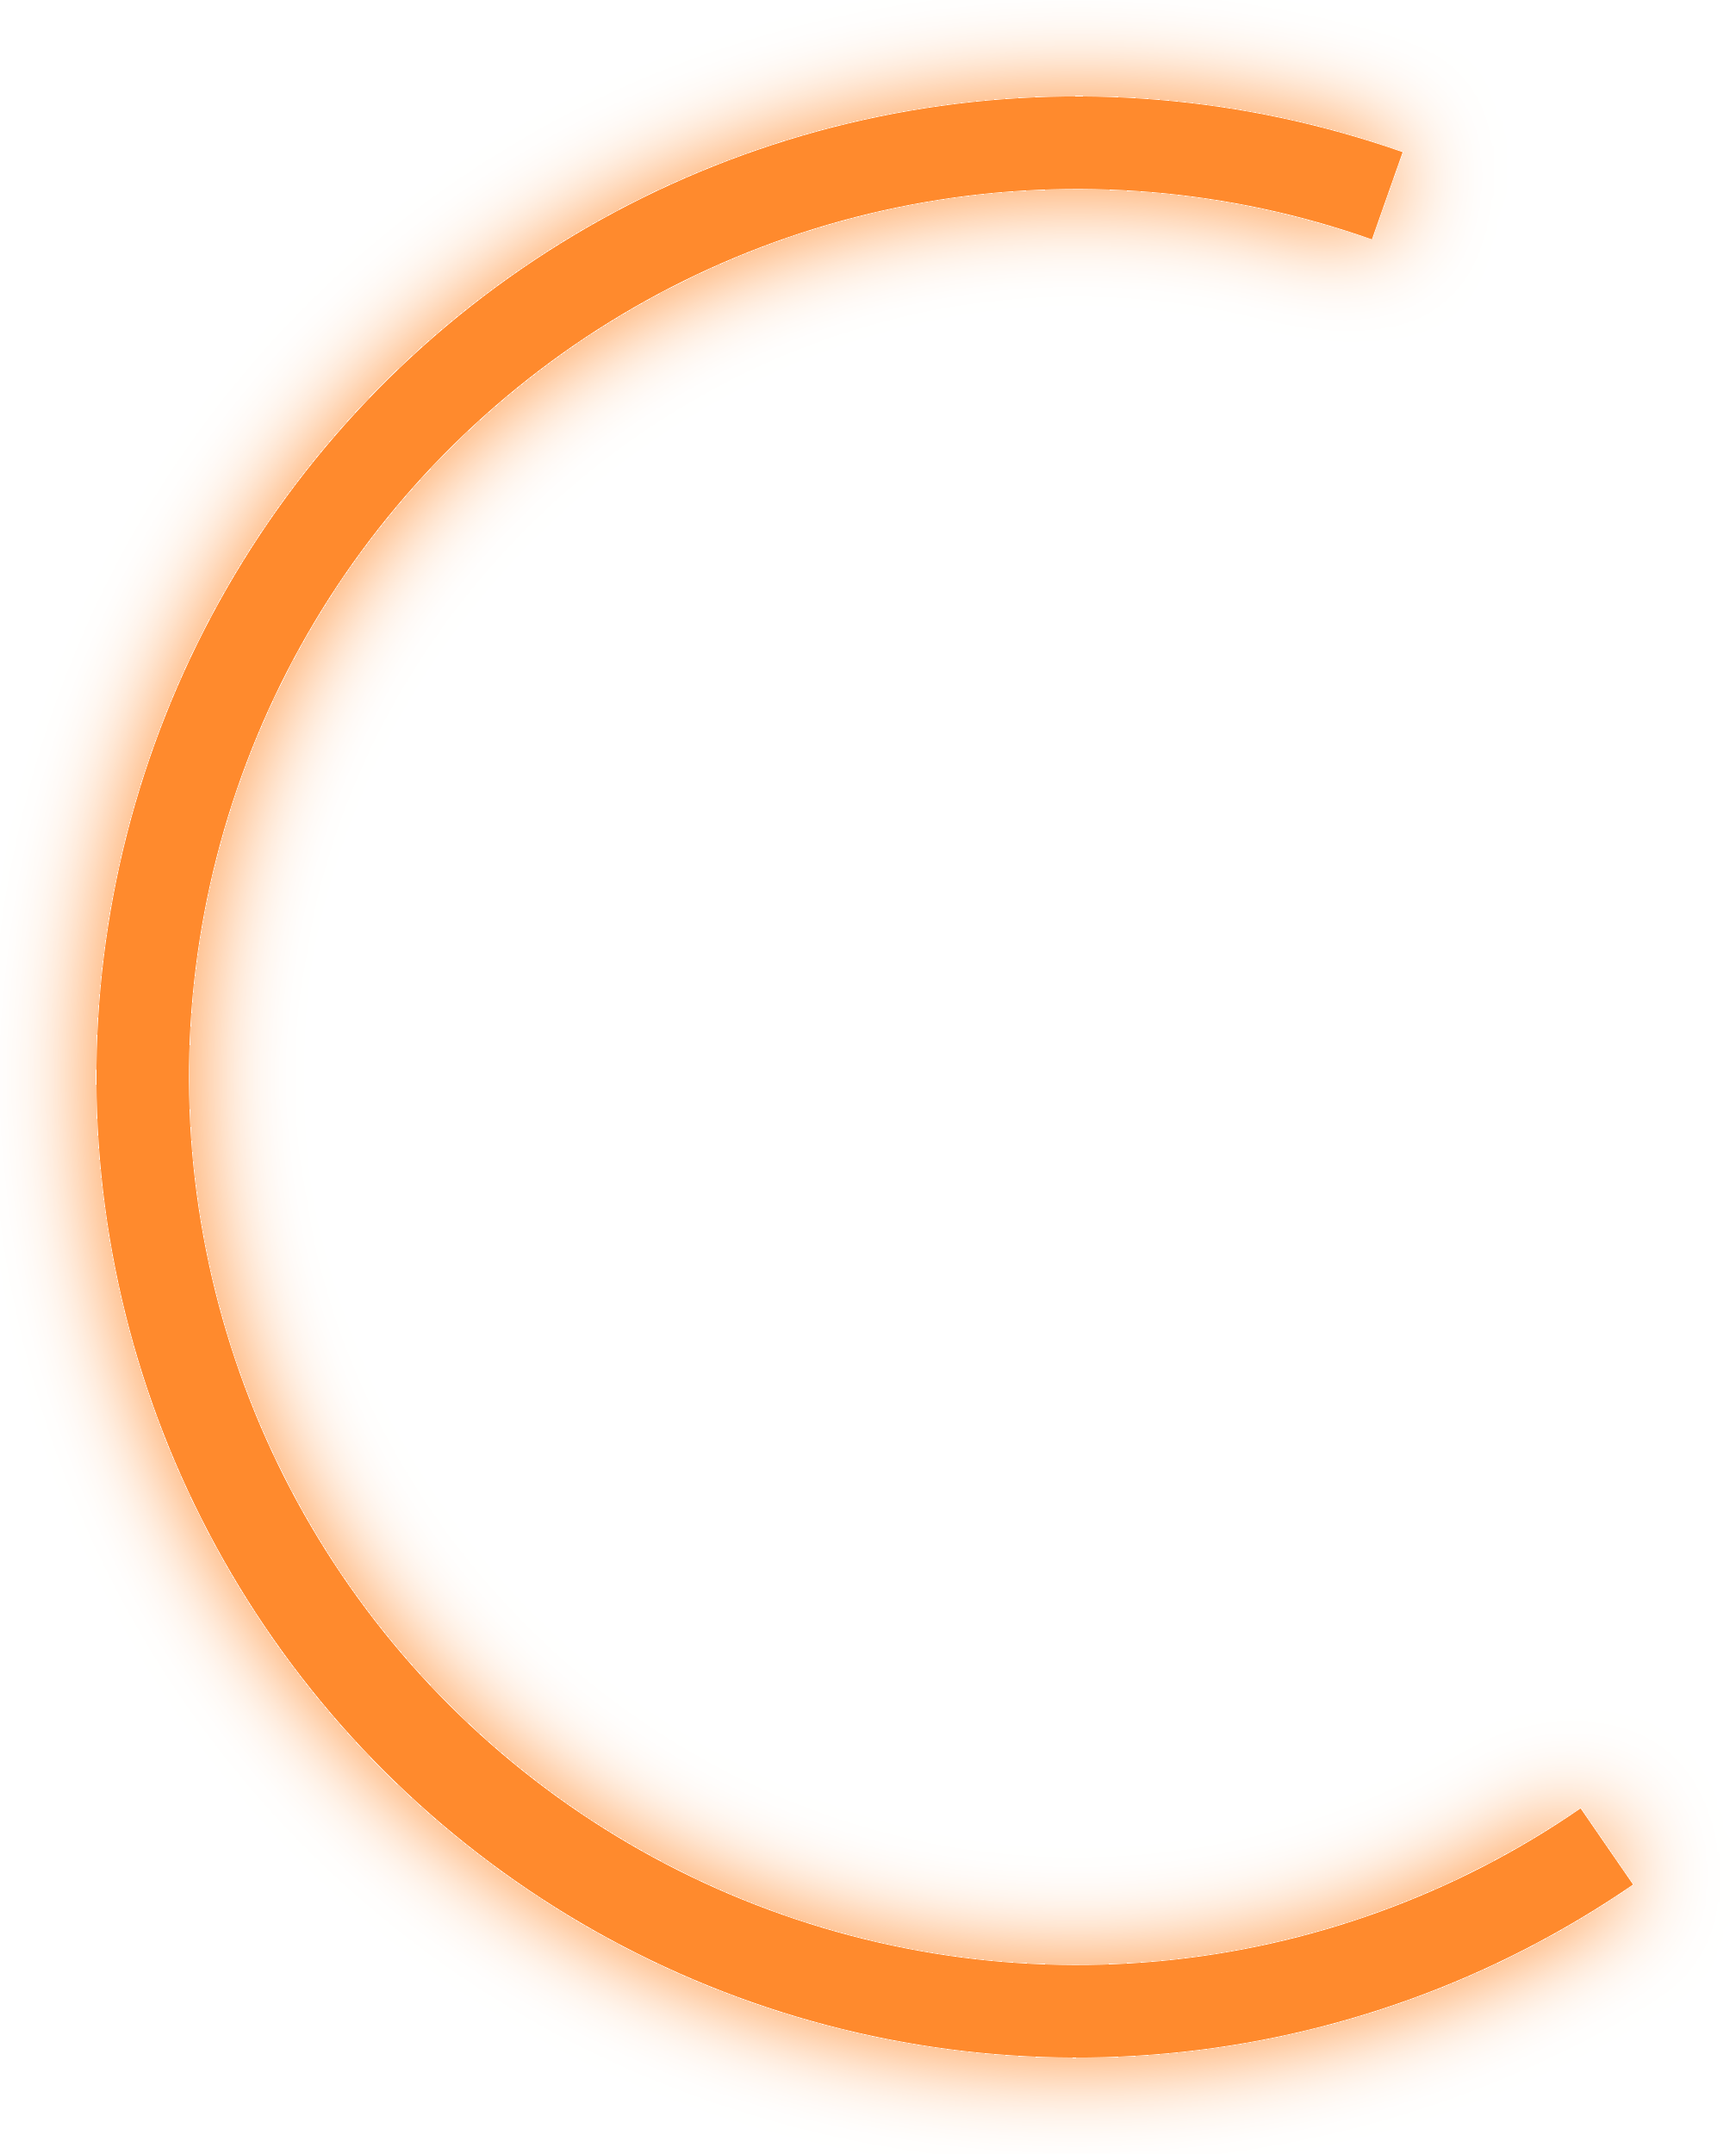
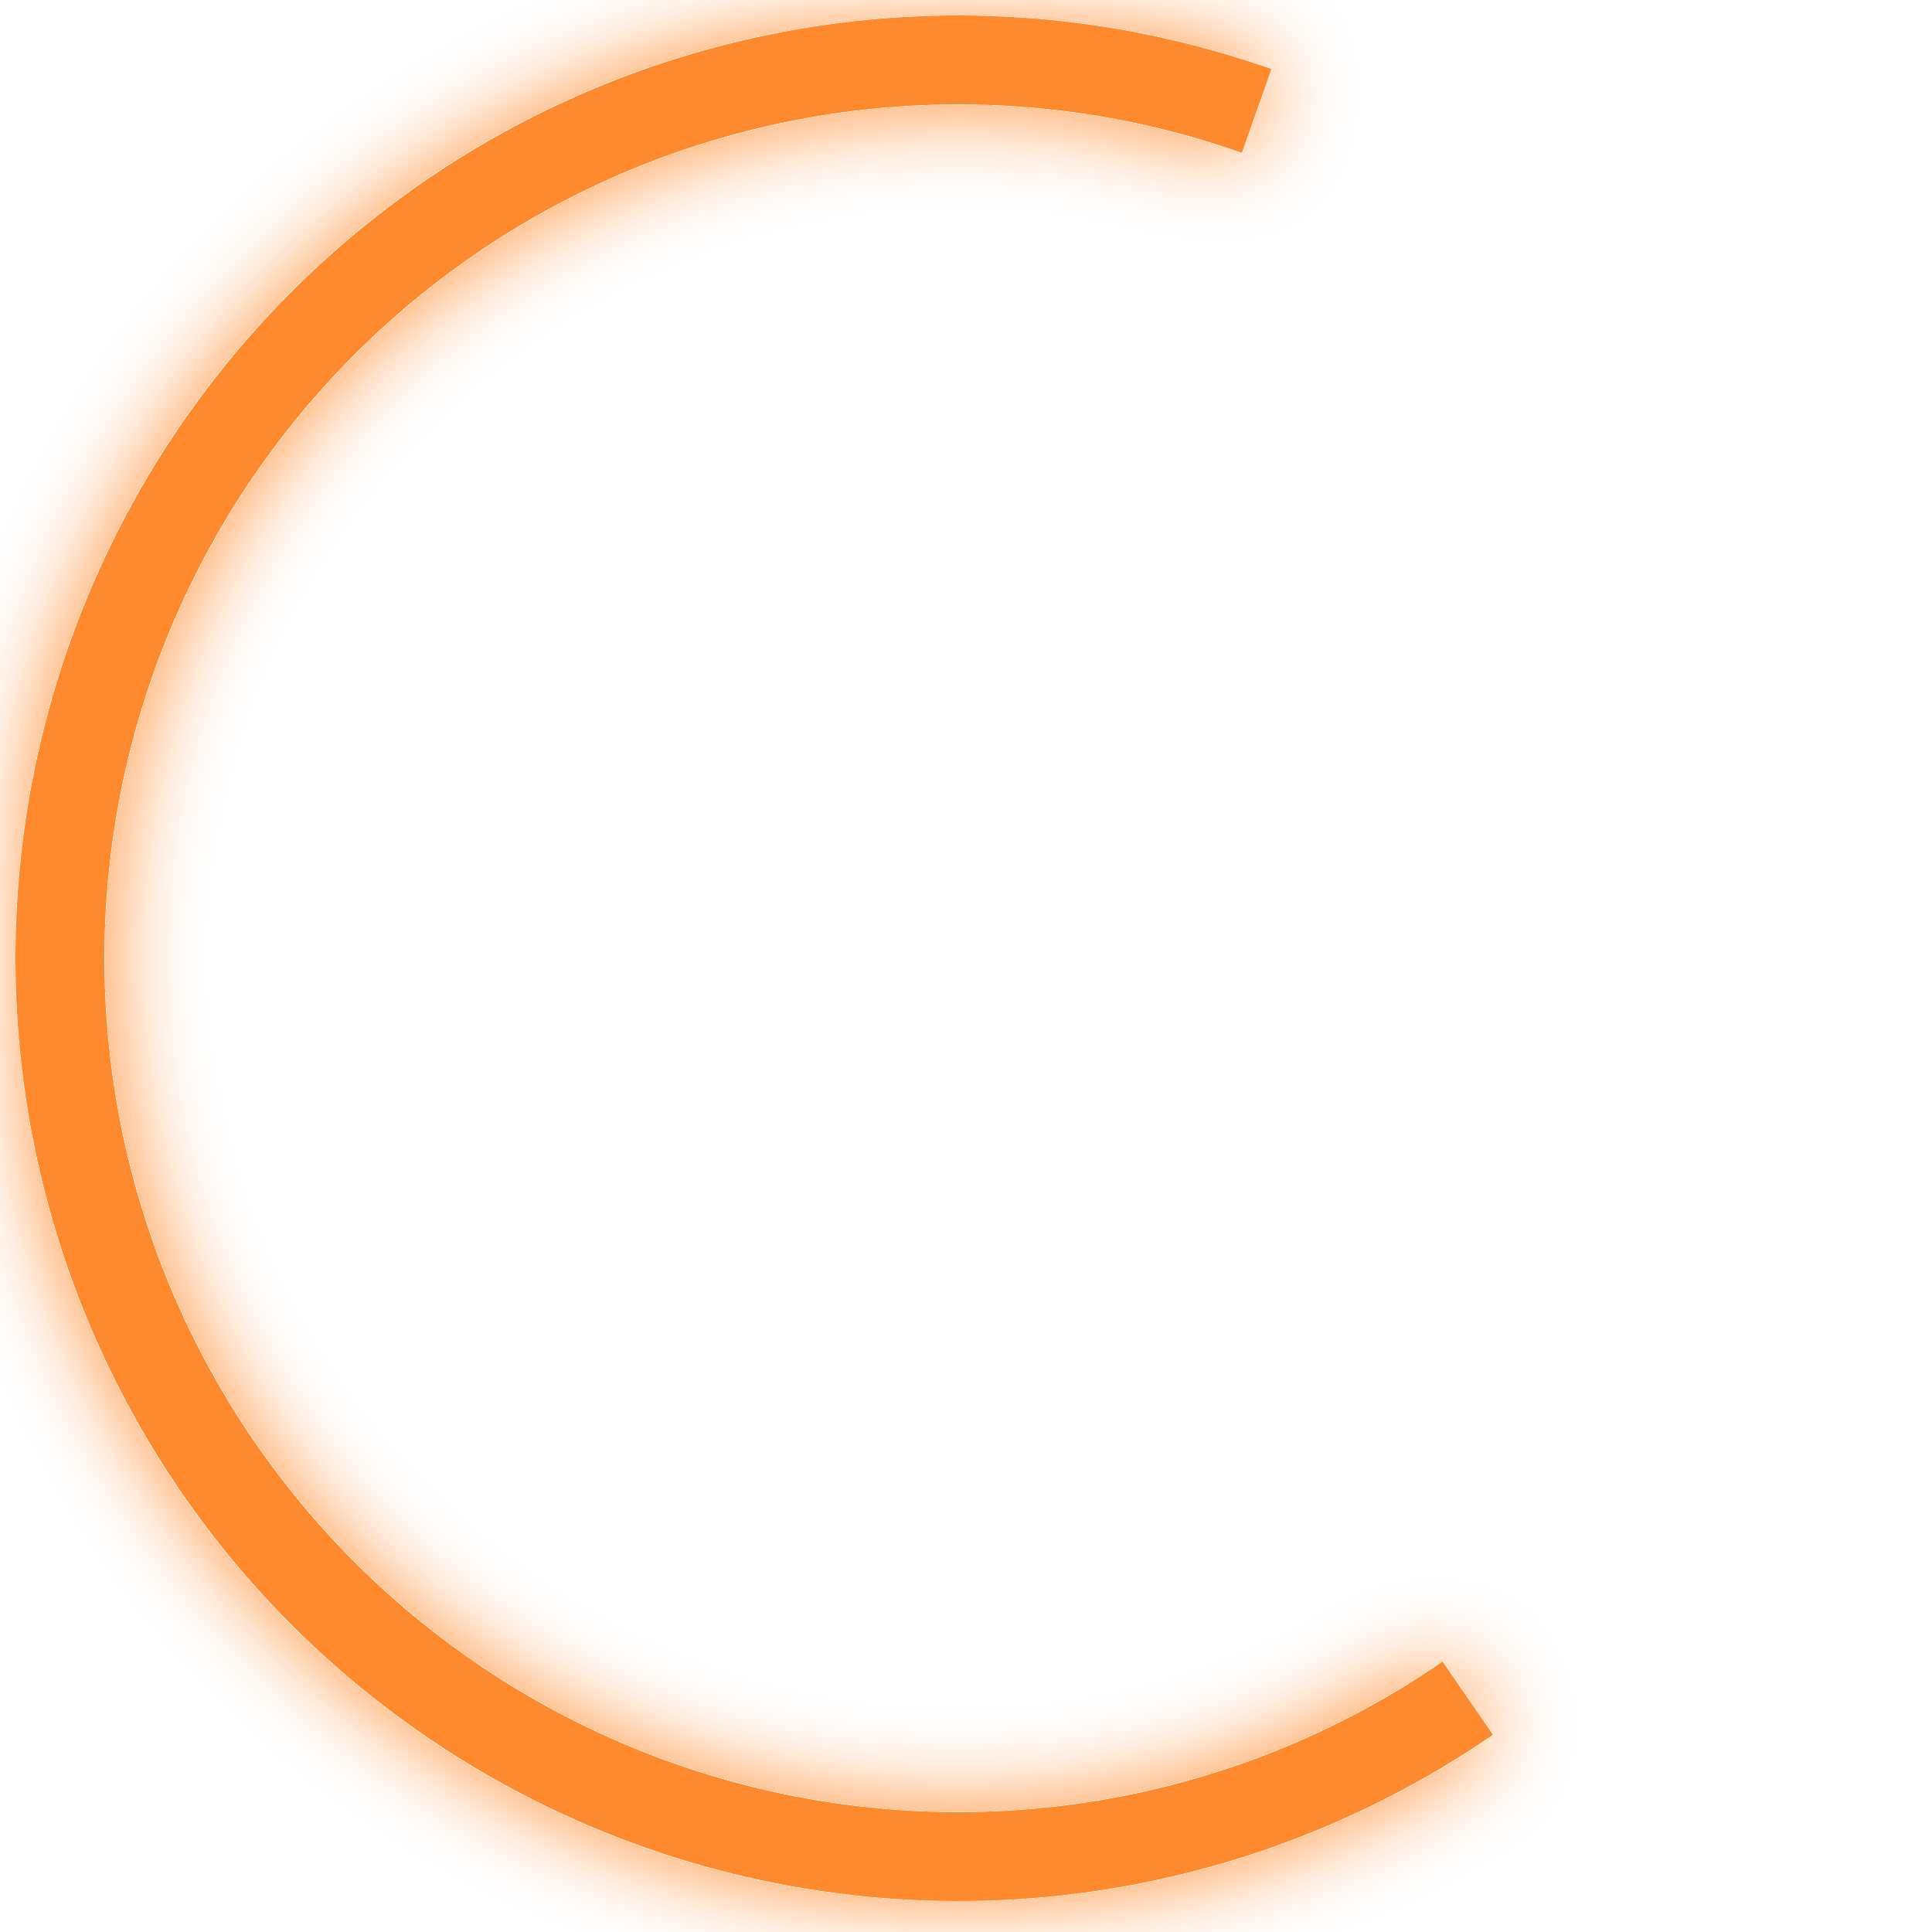
- <svg xmlns="http://www.w3.org/2000/svg" width="108" height="134" viewBox="0 0 108 134" fill="none">
+ <svg xmlns="http://www.w3.org/2000/svg" width="130" height="130" viewBox="5 5 125 125" fill="none">
  <g filter="url(#filter0_d_2_11139)">
    <path d="M87.265 9.464C77.422 5.998 66.855 5.114 56.573 6.898C46.292 8.681 36.639 13.073 28.54 19.652C20.44 26.232 14.164 34.779 10.31 44.477C6.457 54.175 5.157 64.699 6.533 75.043C7.908 85.387 11.915 95.205 18.169 103.559C24.423 111.912 32.715 118.522 42.254 122.755C51.791 126.988 62.256 128.704 72.646 127.738C83.037 126.772 93.006 123.157 101.6 117.238L98.335 112.498C90.552 117.858 81.523 121.132 72.114 122.007C62.703 122.882 53.227 121.328 44.589 117.494C35.95 113.66 28.441 107.674 22.777 100.109C17.113 92.544 13.484 83.652 12.238 74.284C10.992 64.916 12.17 55.385 15.66 46.602C19.149 37.819 24.833 30.078 32.169 24.12C39.504 18.161 48.246 14.184 57.557 12.569C66.869 10.954 76.439 11.754 85.353 14.893L87.265 9.464Z" fill="#FF8A2D" />
  </g>
  <defs>
    <filter id="filter0_d_2_11139" x="-3.05176e-05" y="0" width="107.6" height="134" filterUnits="userSpaceOnUse" color-interpolation-filters="sRGB">
      <feFlood flood-opacity="0" result="BackgroundImageFix" />
      <feColorMatrix in="SourceAlpha" type="matrix" values="0 0 0 0 0 0 0 0 0 0 0 0 0 0 0 0 0 0 127 0" result="hardAlpha" />
      <feOffset />
      <feGaussianBlur stdDeviation="3" />
      <feComposite in2="hardAlpha" operator="out" />
      <feColorMatrix type="matrix" values="0 0 0 0 1 0 0 0 0 0.541 0 0 0 0 0.176 0 0 0 1 0" />
      <feBlend mode="normal" in2="BackgroundImageFix" result="effect1_dropShadow_2_11139" />
      <feBlend mode="normal" in="SourceGraphic" in2="effect1_dropShadow_2_11139" result="shape" />
    </filter>
  </defs>
</svg>
